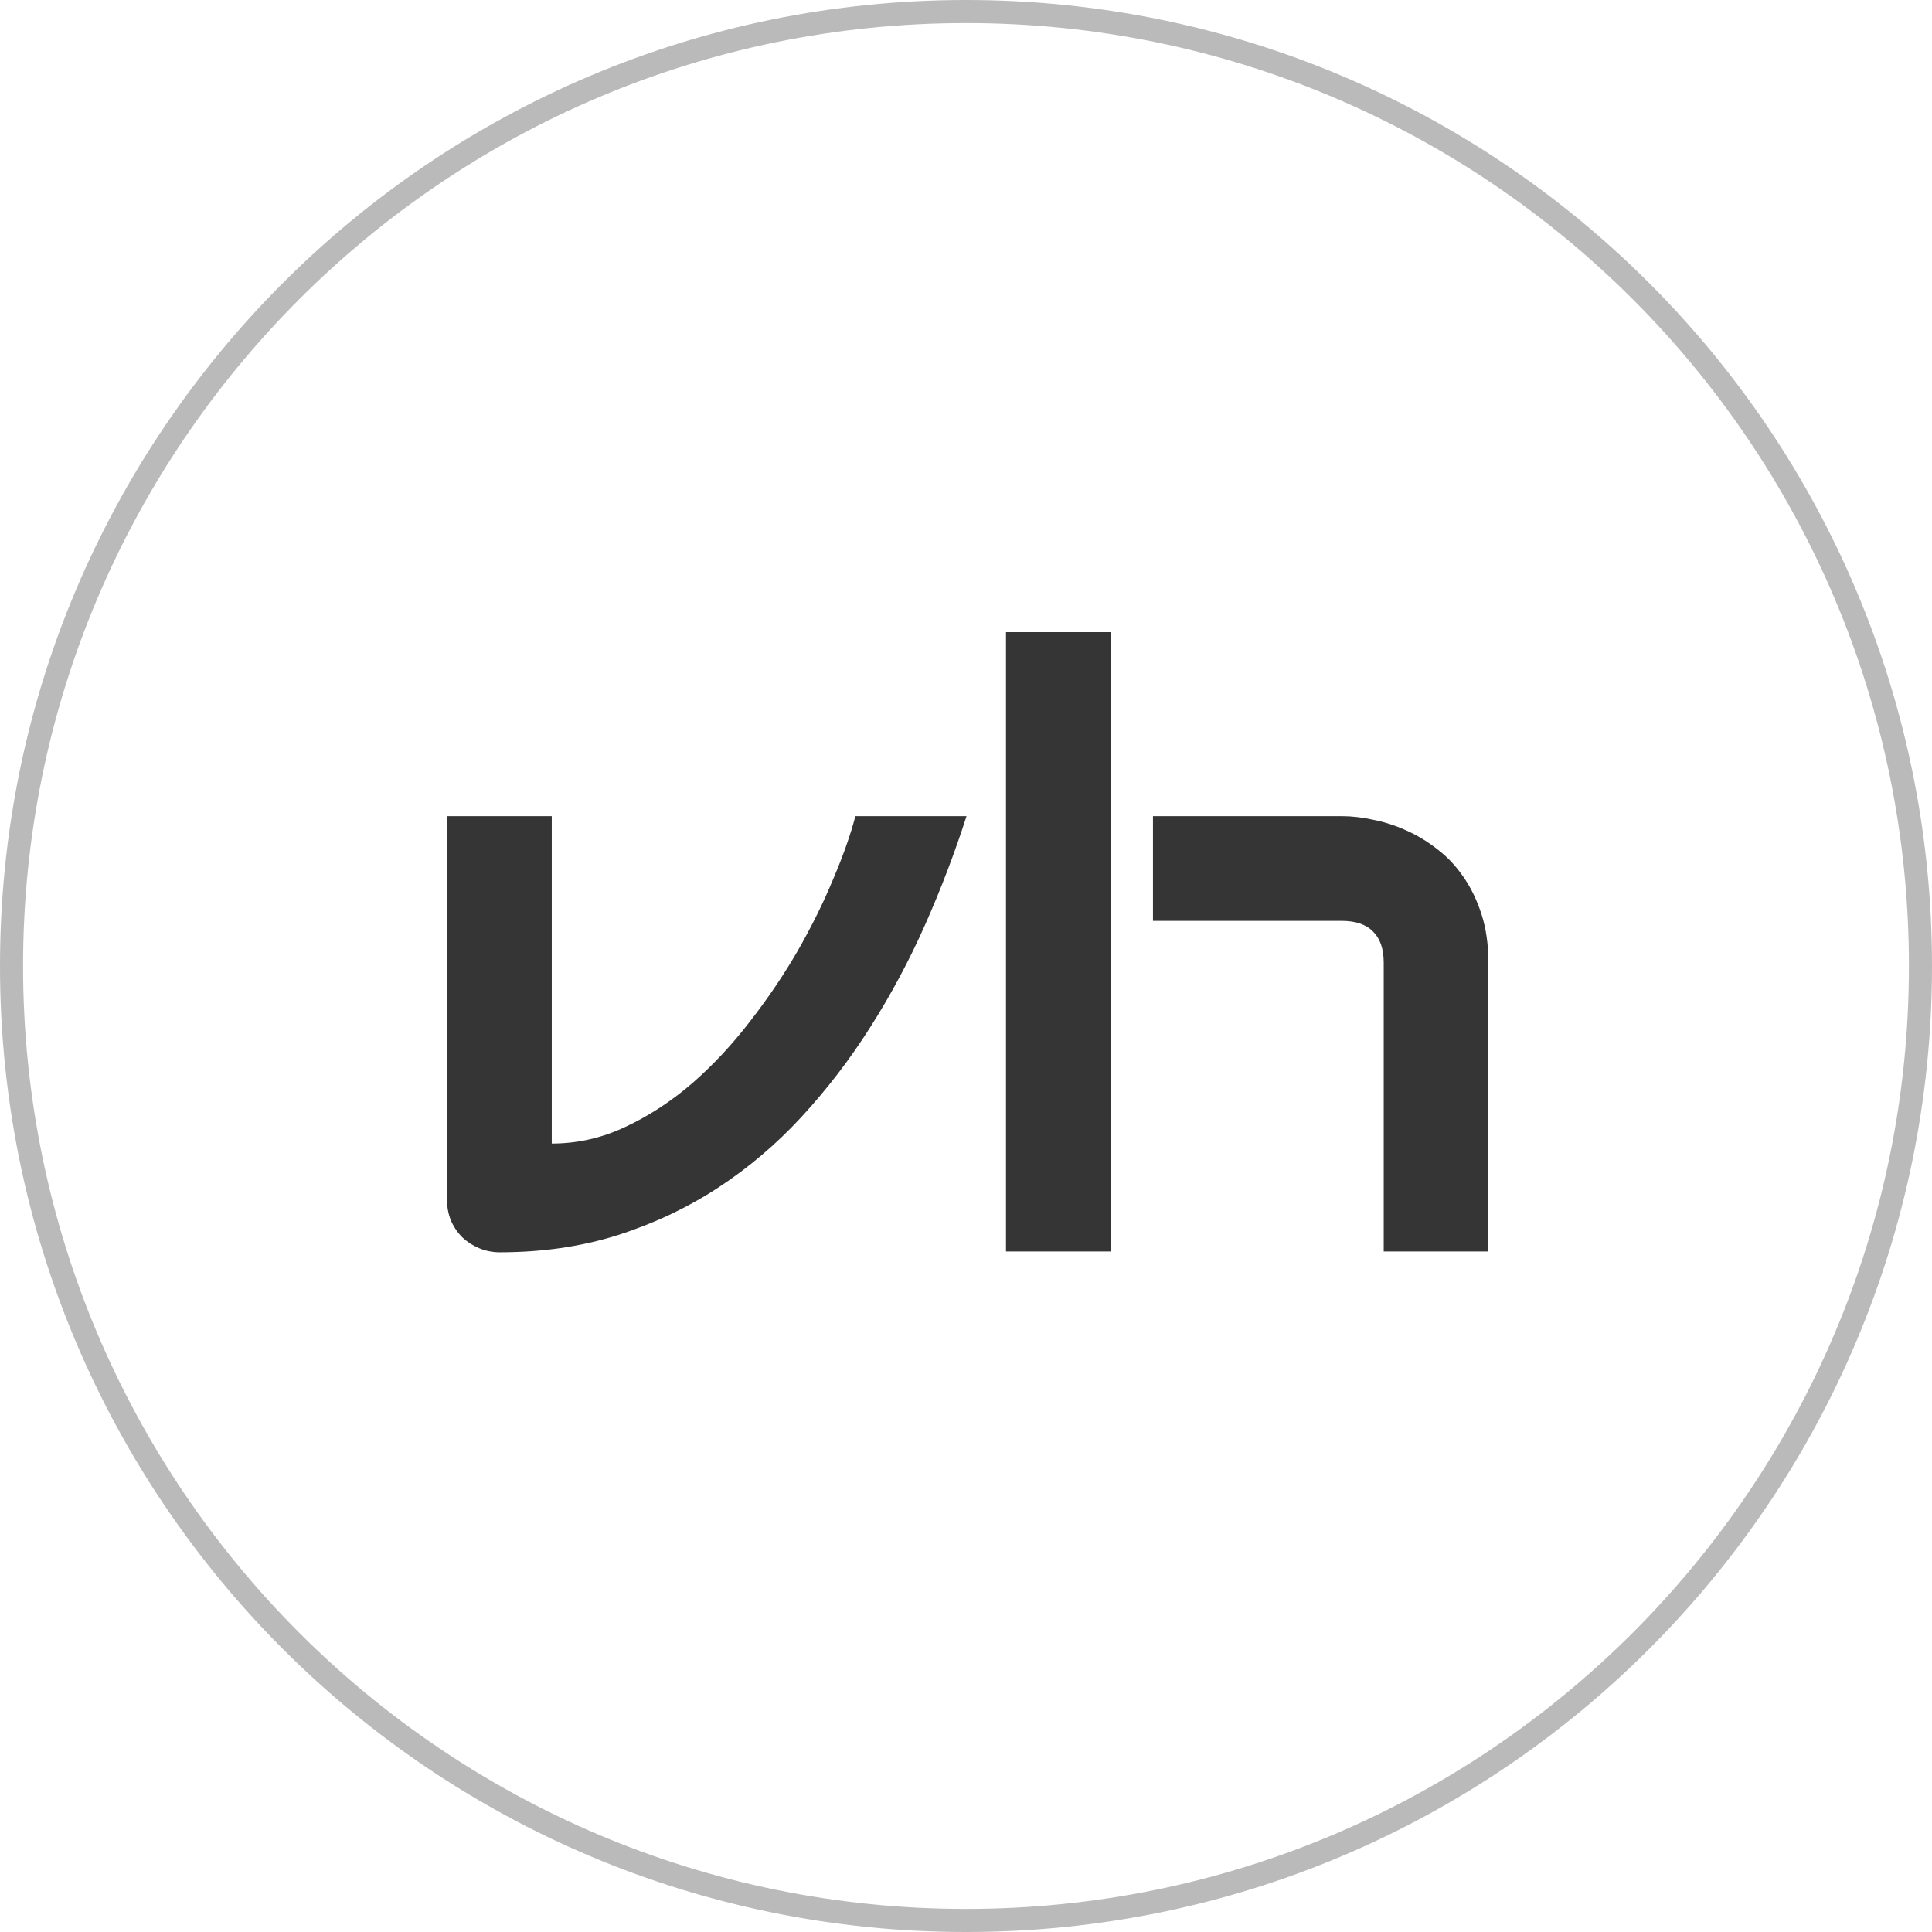
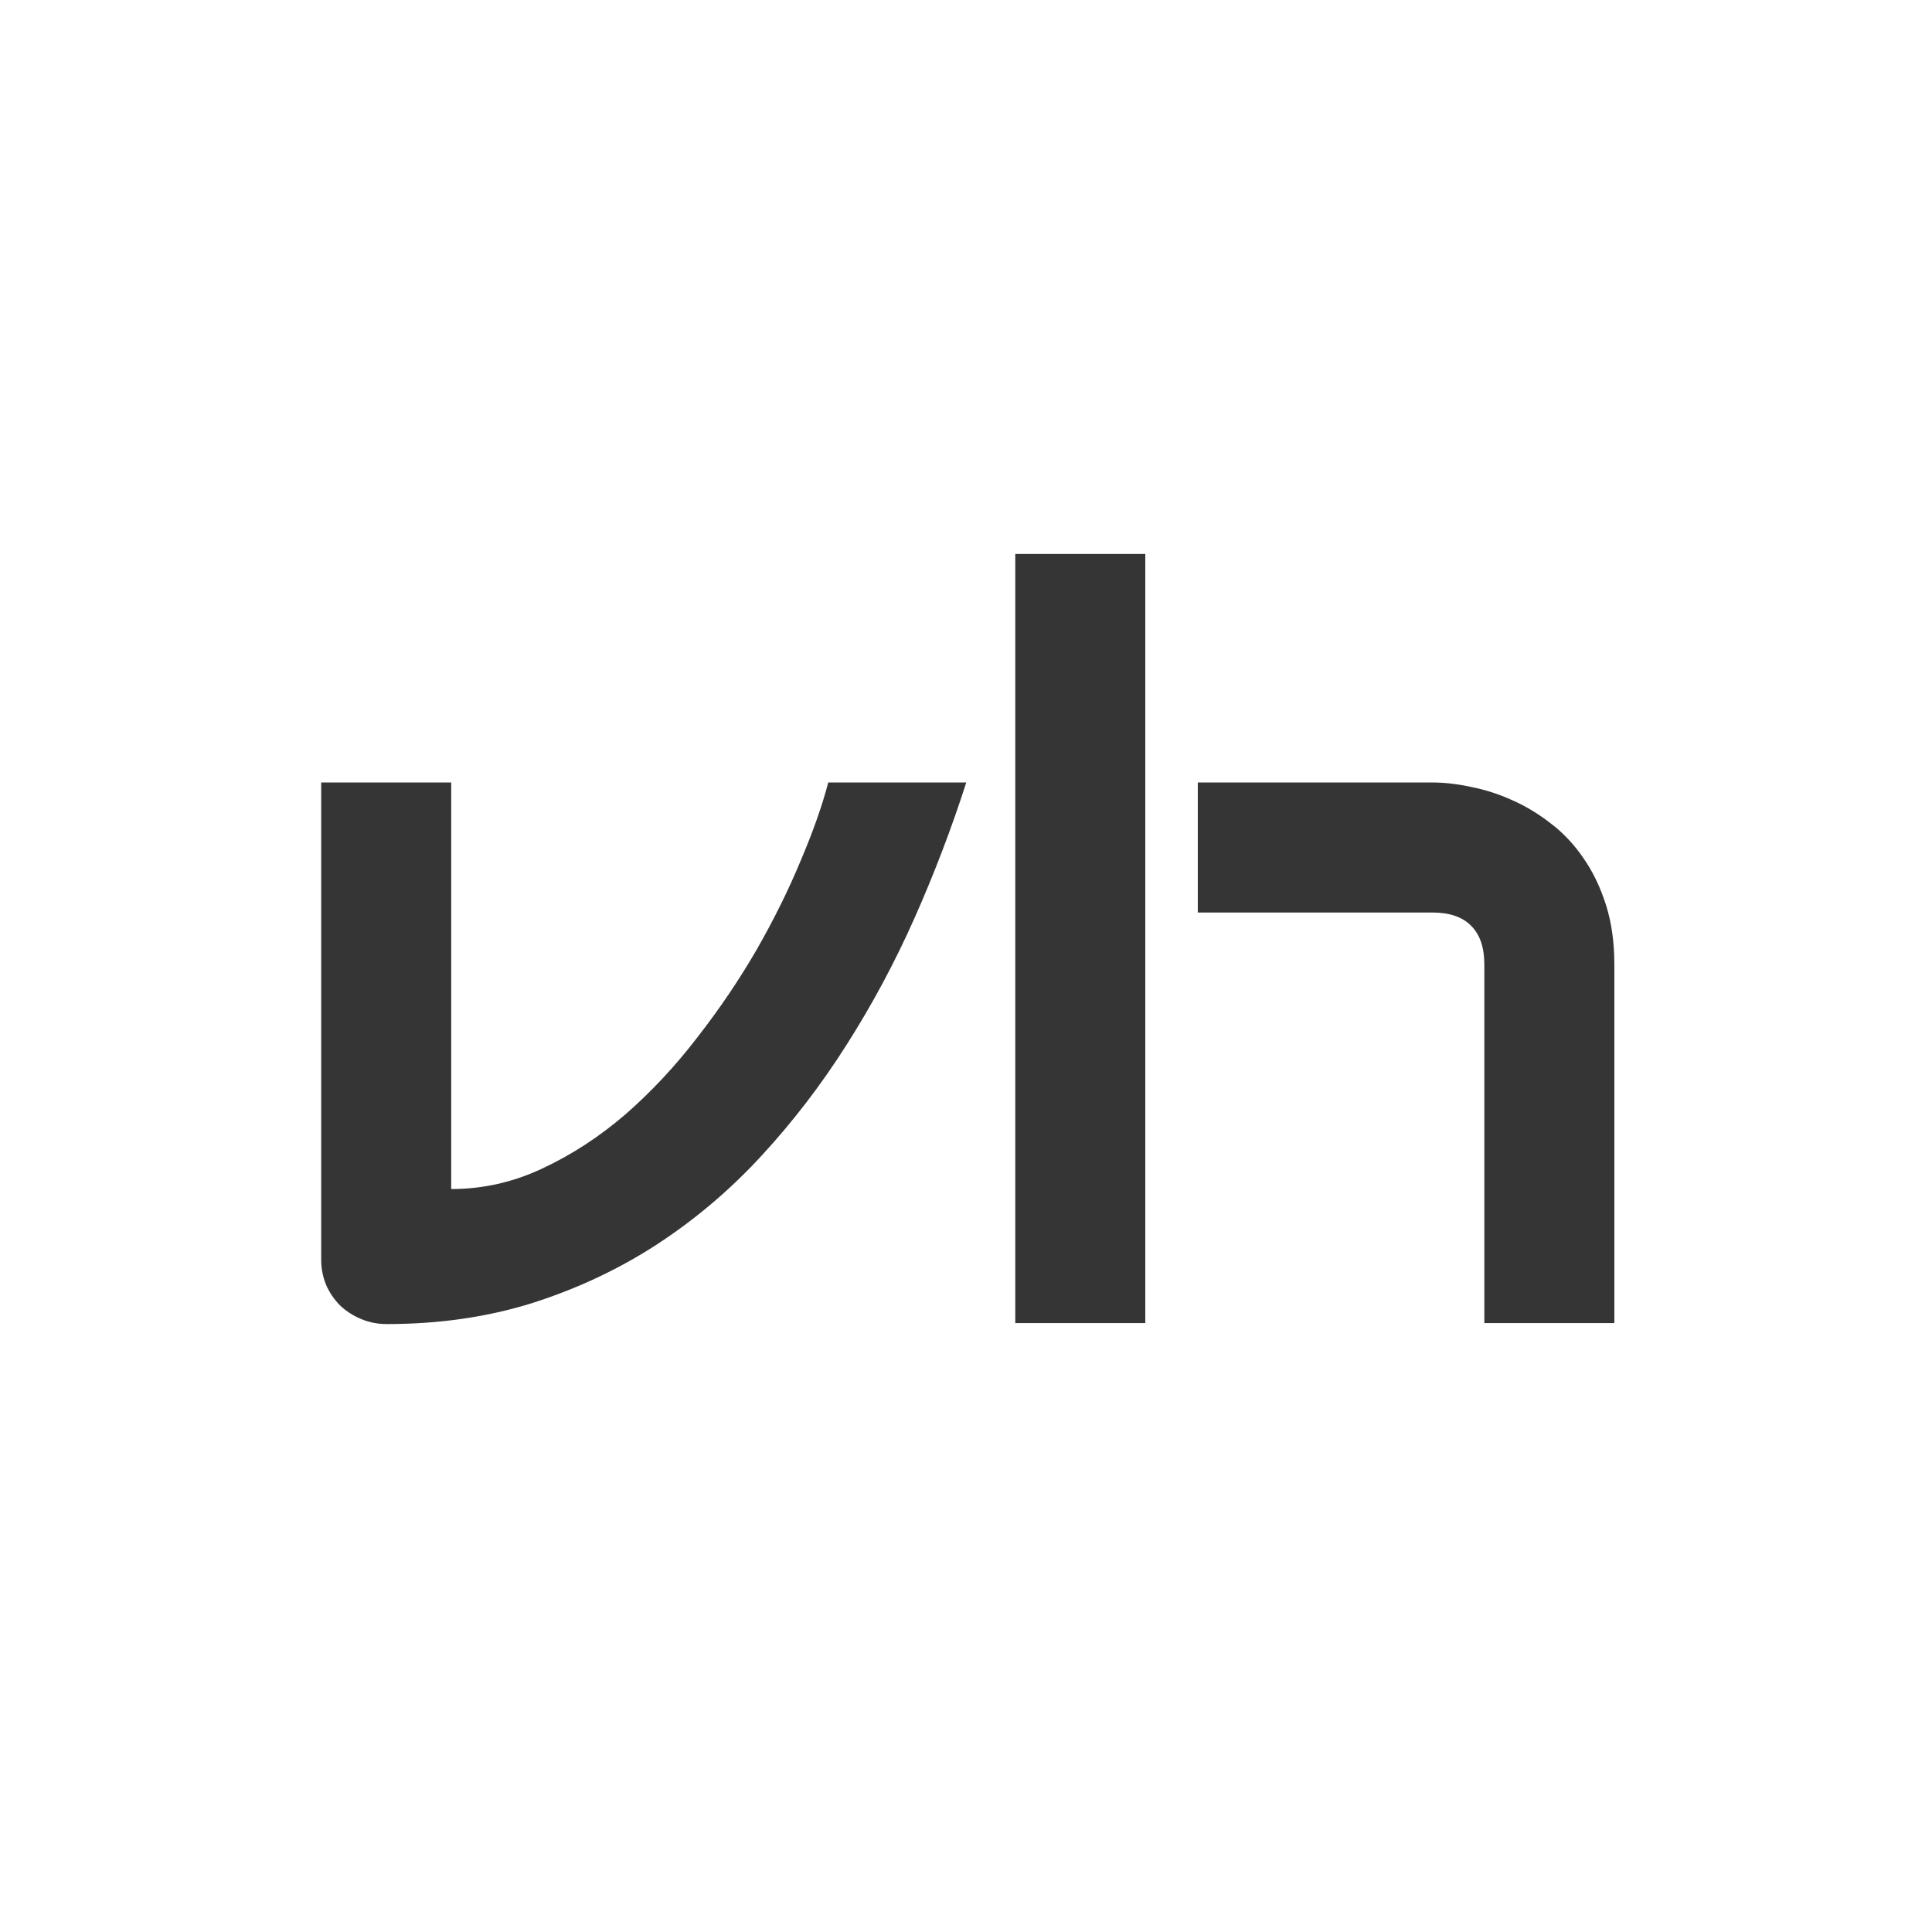
- <svg xmlns="http://www.w3.org/2000/svg" width="335" height="335" viewBox="0 0 335 335" fill="none">
-   <rect x="2" y="2" width="331" height="331" rx="165.5" stroke="#BABABA" stroke-width="4" />
-   <path d="M167.592 141.52C165.544 147.897 163.146 154.181 160.4 160.373C157.653 166.564 154.488 172.475 150.904 178.108C147.366 183.694 143.386 188.884 138.964 193.679C134.588 198.427 129.724 202.546 124.371 206.038C119.064 209.482 113.269 212.205 106.984 214.207C100.747 216.162 93.974 217.14 86.665 217.14C85.409 217.14 84.222 216.907 83.105 216.441C81.987 215.976 81.01 215.347 80.172 214.556C79.334 213.718 78.682 212.764 78.217 211.693C77.751 210.576 77.519 209.389 77.519 208.132V141.52H95.673V198.287C100.095 198.287 104.331 197.333 108.381 195.424C112.477 193.516 116.341 191.002 119.972 187.883C123.603 184.718 126.954 181.134 130.026 177.13C133.145 173.127 135.915 169.031 138.335 164.841C140.756 160.605 142.804 156.462 144.48 152.413C146.202 148.363 147.482 144.732 148.32 141.52H167.592ZM258.084 217H239.93V166.936C239.93 164.562 239.325 162.77 238.114 161.56C236.904 160.303 235.089 159.674 232.668 159.674H199.92V141.52H232.668C234.39 141.52 236.206 141.729 238.114 142.148C240.023 142.521 241.908 143.126 243.77 143.964C245.679 144.802 247.494 145.896 249.216 147.246C250.939 148.549 252.451 150.155 253.755 152.063C255.058 153.925 256.106 156.09 256.897 158.557C257.688 161.024 258.084 163.817 258.084 166.936V217ZM192.589 217H174.435V109.61H192.589V217Z" fill="#353535" />
+ <svg xmlns="http://www.w3.org/2000/svg" width="349" height="349" viewBox="0 0 349 349" fill="none">
+   <path d="M174.549 141.351C171.899 149.601 168.798 157.731 165.245 165.741C161.692 173.75 157.597 181.398 152.959 188.685C148.383 195.912 143.234 202.626 137.513 208.829C131.852 214.972 125.559 220.301 118.633 224.818C111.768 229.274 104.271 232.797 96.141 235.387C88.071 237.916 79.309 239.181 69.854 239.181C68.228 239.181 66.692 238.88 65.247 238.277C63.802 237.675 62.537 236.862 61.453 235.838C60.369 234.754 59.526 233.52 58.924 232.135C58.322 230.689 58.02 229.154 58.02 227.528V141.351H81.507V214.791C87.228 214.791 92.708 213.556 97.947 211.087C103.247 208.618 108.245 205.366 112.942 201.332C117.64 197.236 121.976 192.599 125.95 187.42C129.985 182.241 133.568 176.942 136.7 171.522C139.831 166.042 142.481 160.682 144.649 155.443C146.877 150.204 148.533 145.506 149.617 141.351H174.549ZM291.619 239H268.133V174.232C268.133 171.161 267.35 168.842 265.784 167.276C264.218 165.65 261.87 164.837 258.738 164.837H216.373V141.351H258.738C260.966 141.351 263.315 141.622 265.784 142.164C268.253 142.646 270.692 143.429 273.101 144.513C275.57 145.597 277.919 147.012 280.147 148.758C282.375 150.444 284.332 152.522 286.019 154.991C287.705 157.4 289.06 160.2 290.083 163.392C291.107 166.584 291.619 170.197 291.619 174.232V239ZM206.888 239H183.401V100.069H206.888V239Z" fill="#353535" />
</svg>
